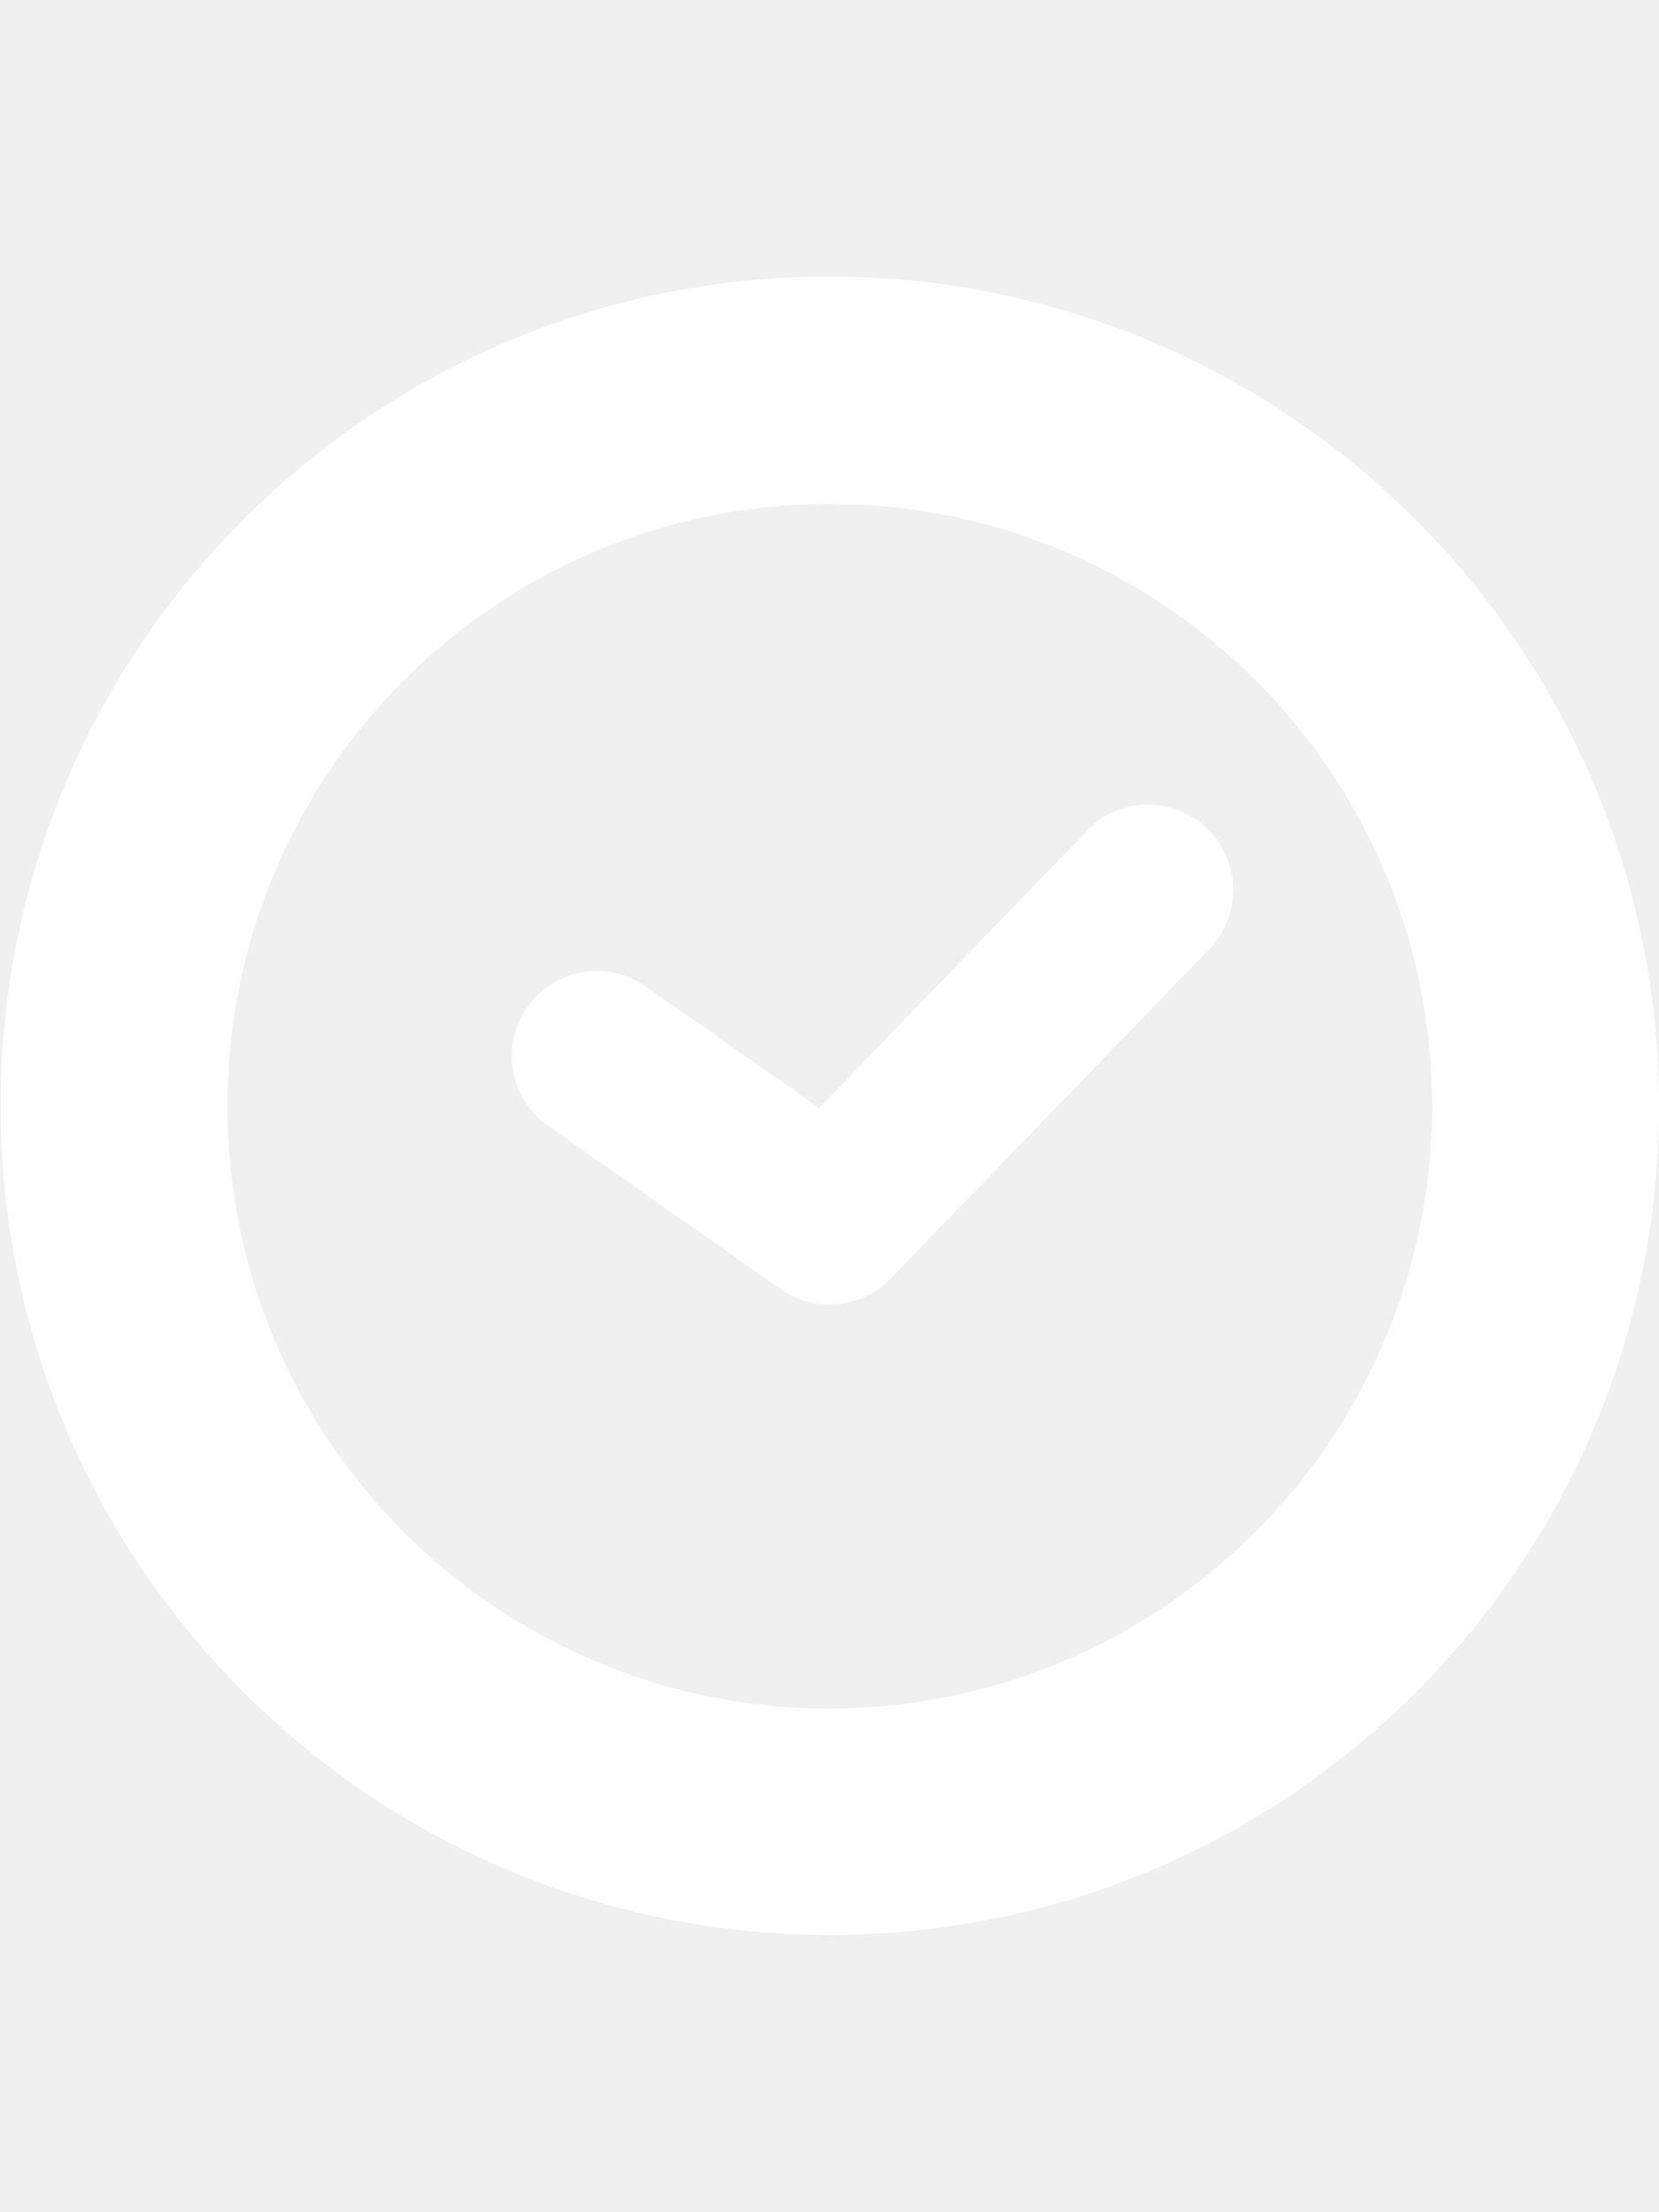
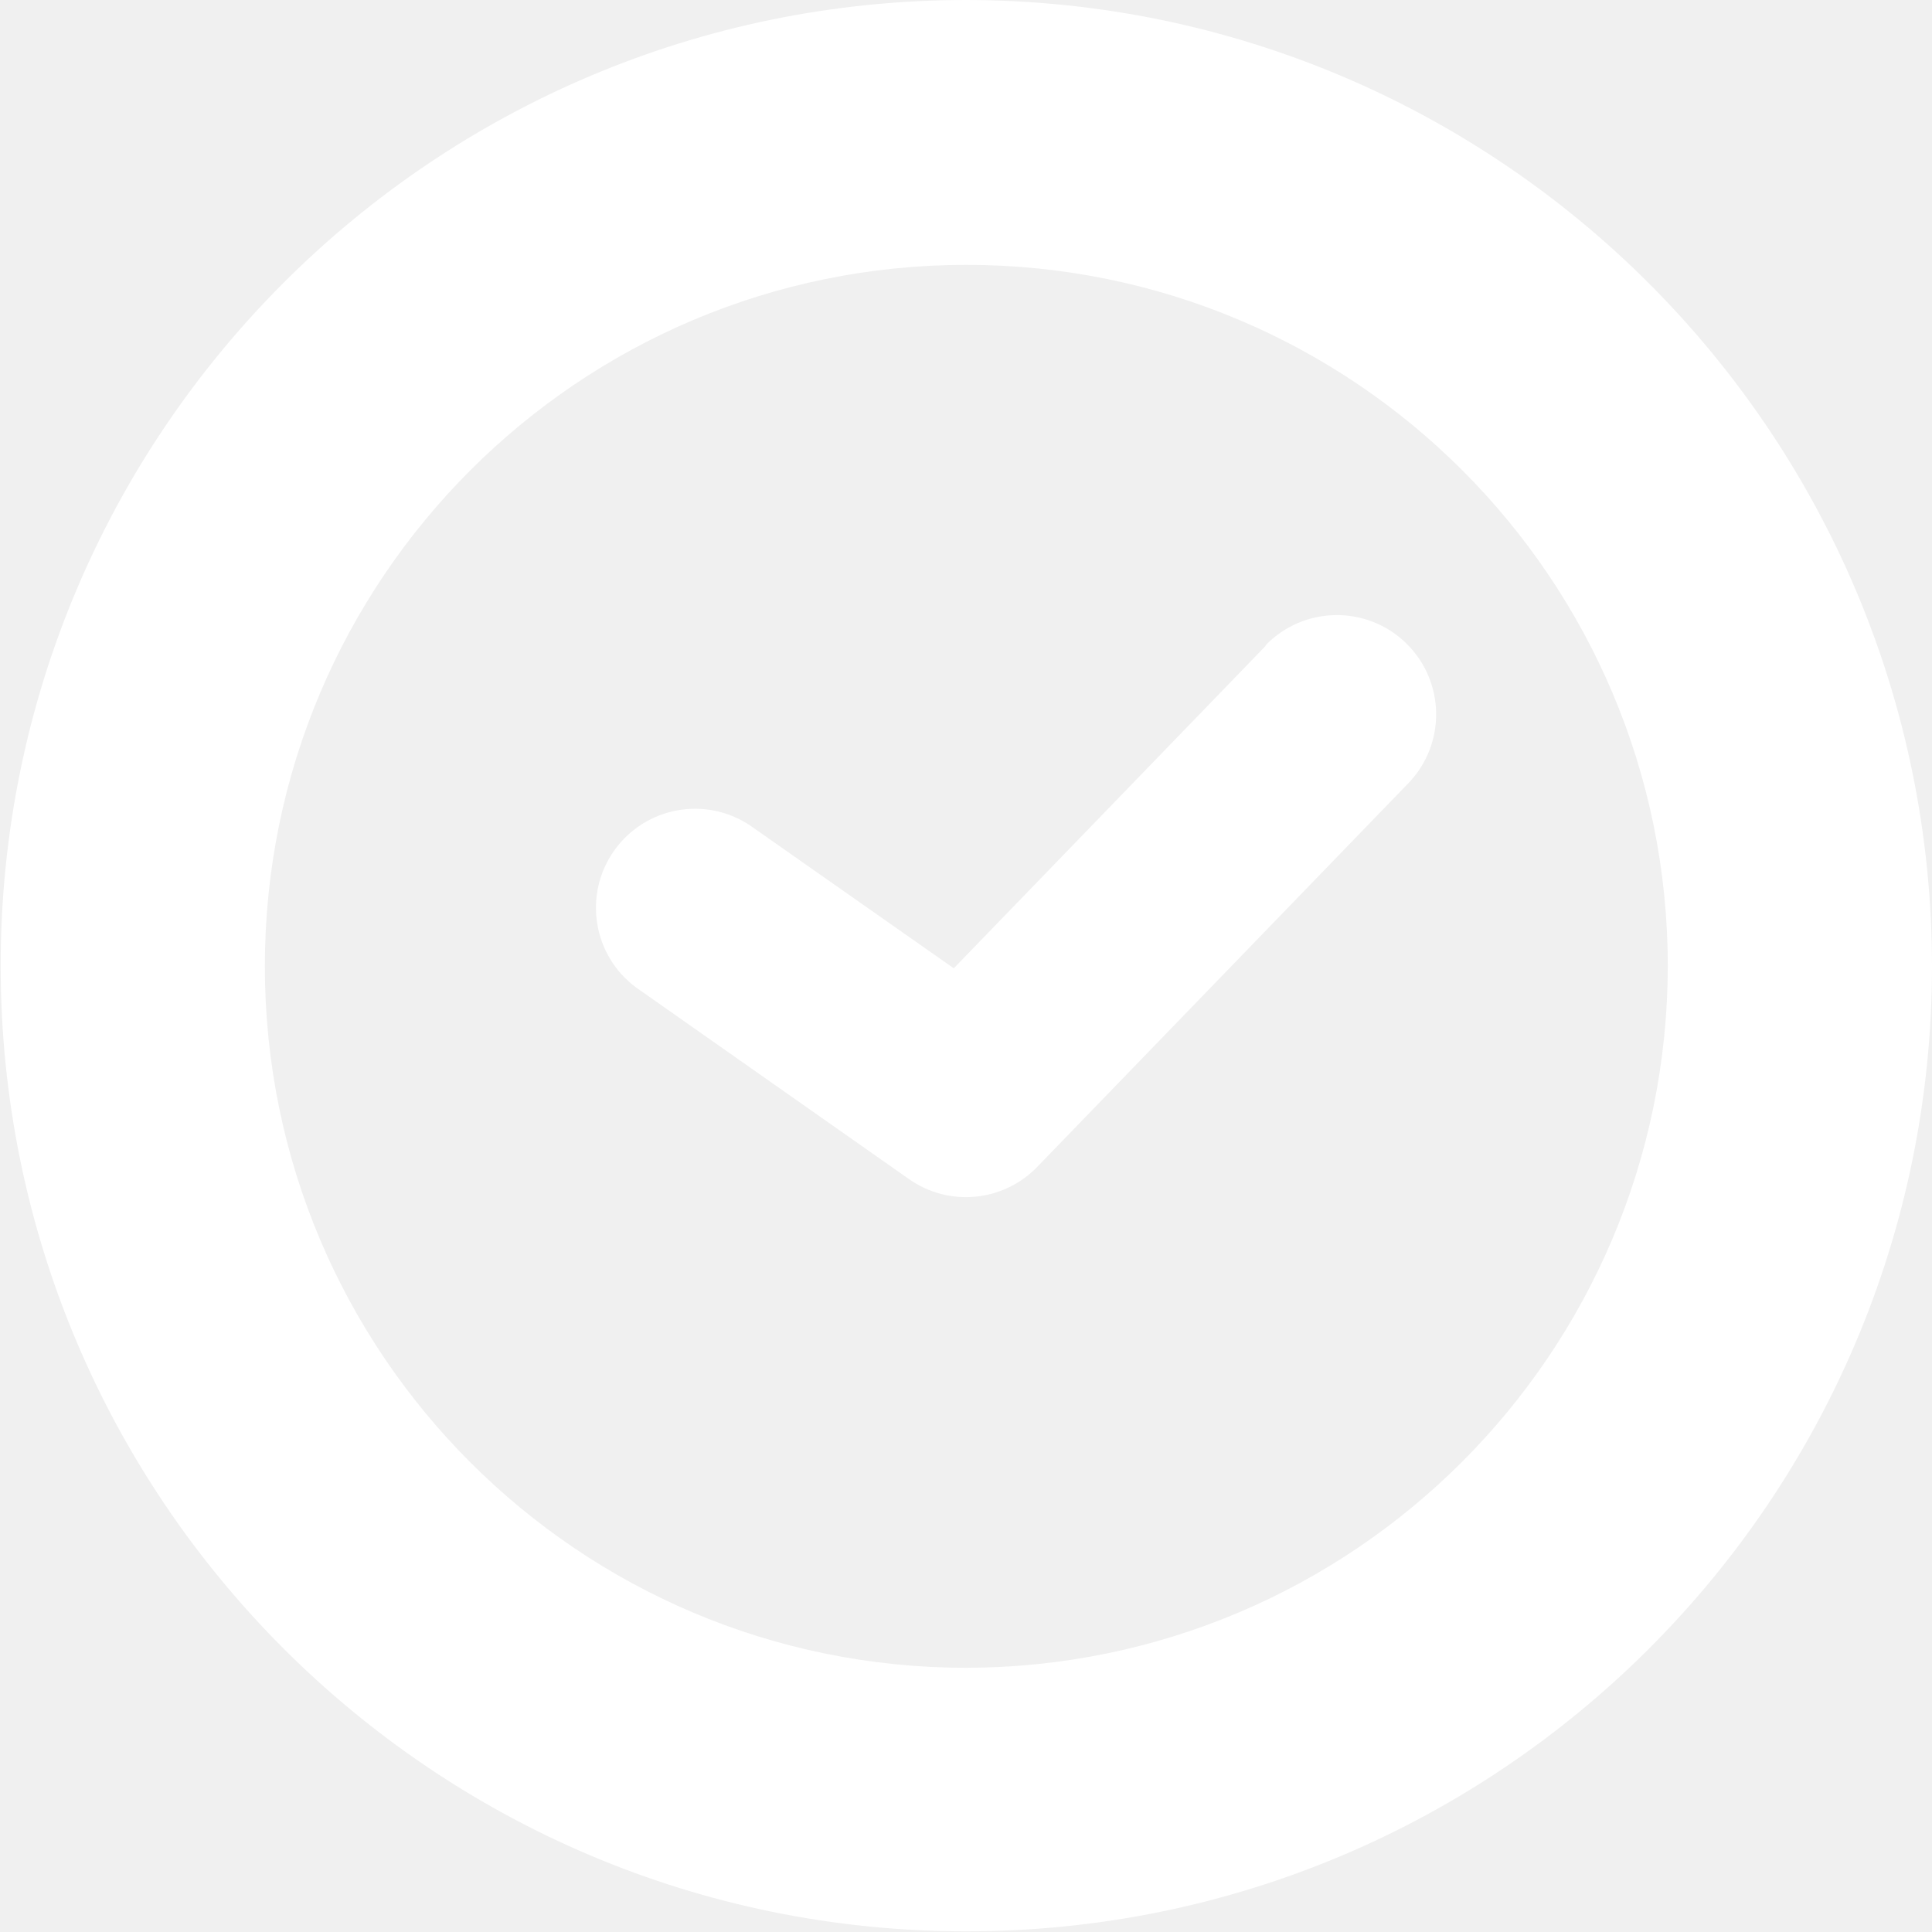
- <svg xmlns="http://www.w3.org/2000/svg" version="1.1" id="Layer_1" x="0px" y="0px" width="2592px" height="3456px" viewBox="0 0 2592 3456" enable-background="new 0 0 2592 3456" xml:space="preserve">
-   <g id="Layer_2">
-     <g id="Calque_1">
-       <path fill="#FFFFFF" d="M1296.443,432C580.927,432,0.886,1012.041,0.886,1727.557s580.041,1295.557,1295.557,1295.557    c715.17,0,1295.068-579.501,1295.557-1294.671C2591.512,1012.985,2011.9,432.977,1296.443,432z M1296.443,2669.539    c-519.753,0-941.095-421.343-941.095-941.095s421.343-941.095,941.095-941.095s941.095,421.343,941.095,941.095l0,0    C2236.563,2247.791,1815.791,2668.563,1296.443,2669.539z" />
-       <path fill="#FFFFFF" d="M1697.871,1298.658l-418.265,432.443l-272.935-191.409c-60.91-40.978-143.507-24.819-184.484,36.091    c-39.673,58.971-25.937,138.718,31.18,181.017l365.982,256.985c53.428,37.688,126.331,30.924,171.914-15.951l498.018-514.855    c51.143-52.856,49.755-137.164-3.102-188.308c-52.856-51.143-137.164-49.755-188.308,3.101V1298.658z" />
+ <svg xmlns="http://www.w3.org/2000/svg" viewBox="0 0 29.25 29.25">
+   <defs>
+     <style>.cls-1{fill:#fff;}</style>
+   </defs>
+   <g id="Layer_2" data-name="Layer 2">
+     <g id="Calque_1" data-name="Calque 1">
+       <path class="cls-1" d="M14.63,0A14.62,14.62,0,1,0,29.25,14.63,14.64,14.64,0,0,0,14.63,0Zm0,25.25A10.62,10.62,0,1,1,25.25,14.63,10.64,10.64,0,0,1,14.63,25.25Z" />
+       <path class="cls-1" d="M19.16,9.78l-4.72,4.88-3.08-2.16a1.5,1.5,0,0,0-1.73,2.45l4.13,2.9a1.5,1.5,0,0,0,1.94-.18l5.62-5.81a1.5,1.5,0,0,0-2.16-2.09Z" />
    </g>
  </g>
</svg>
